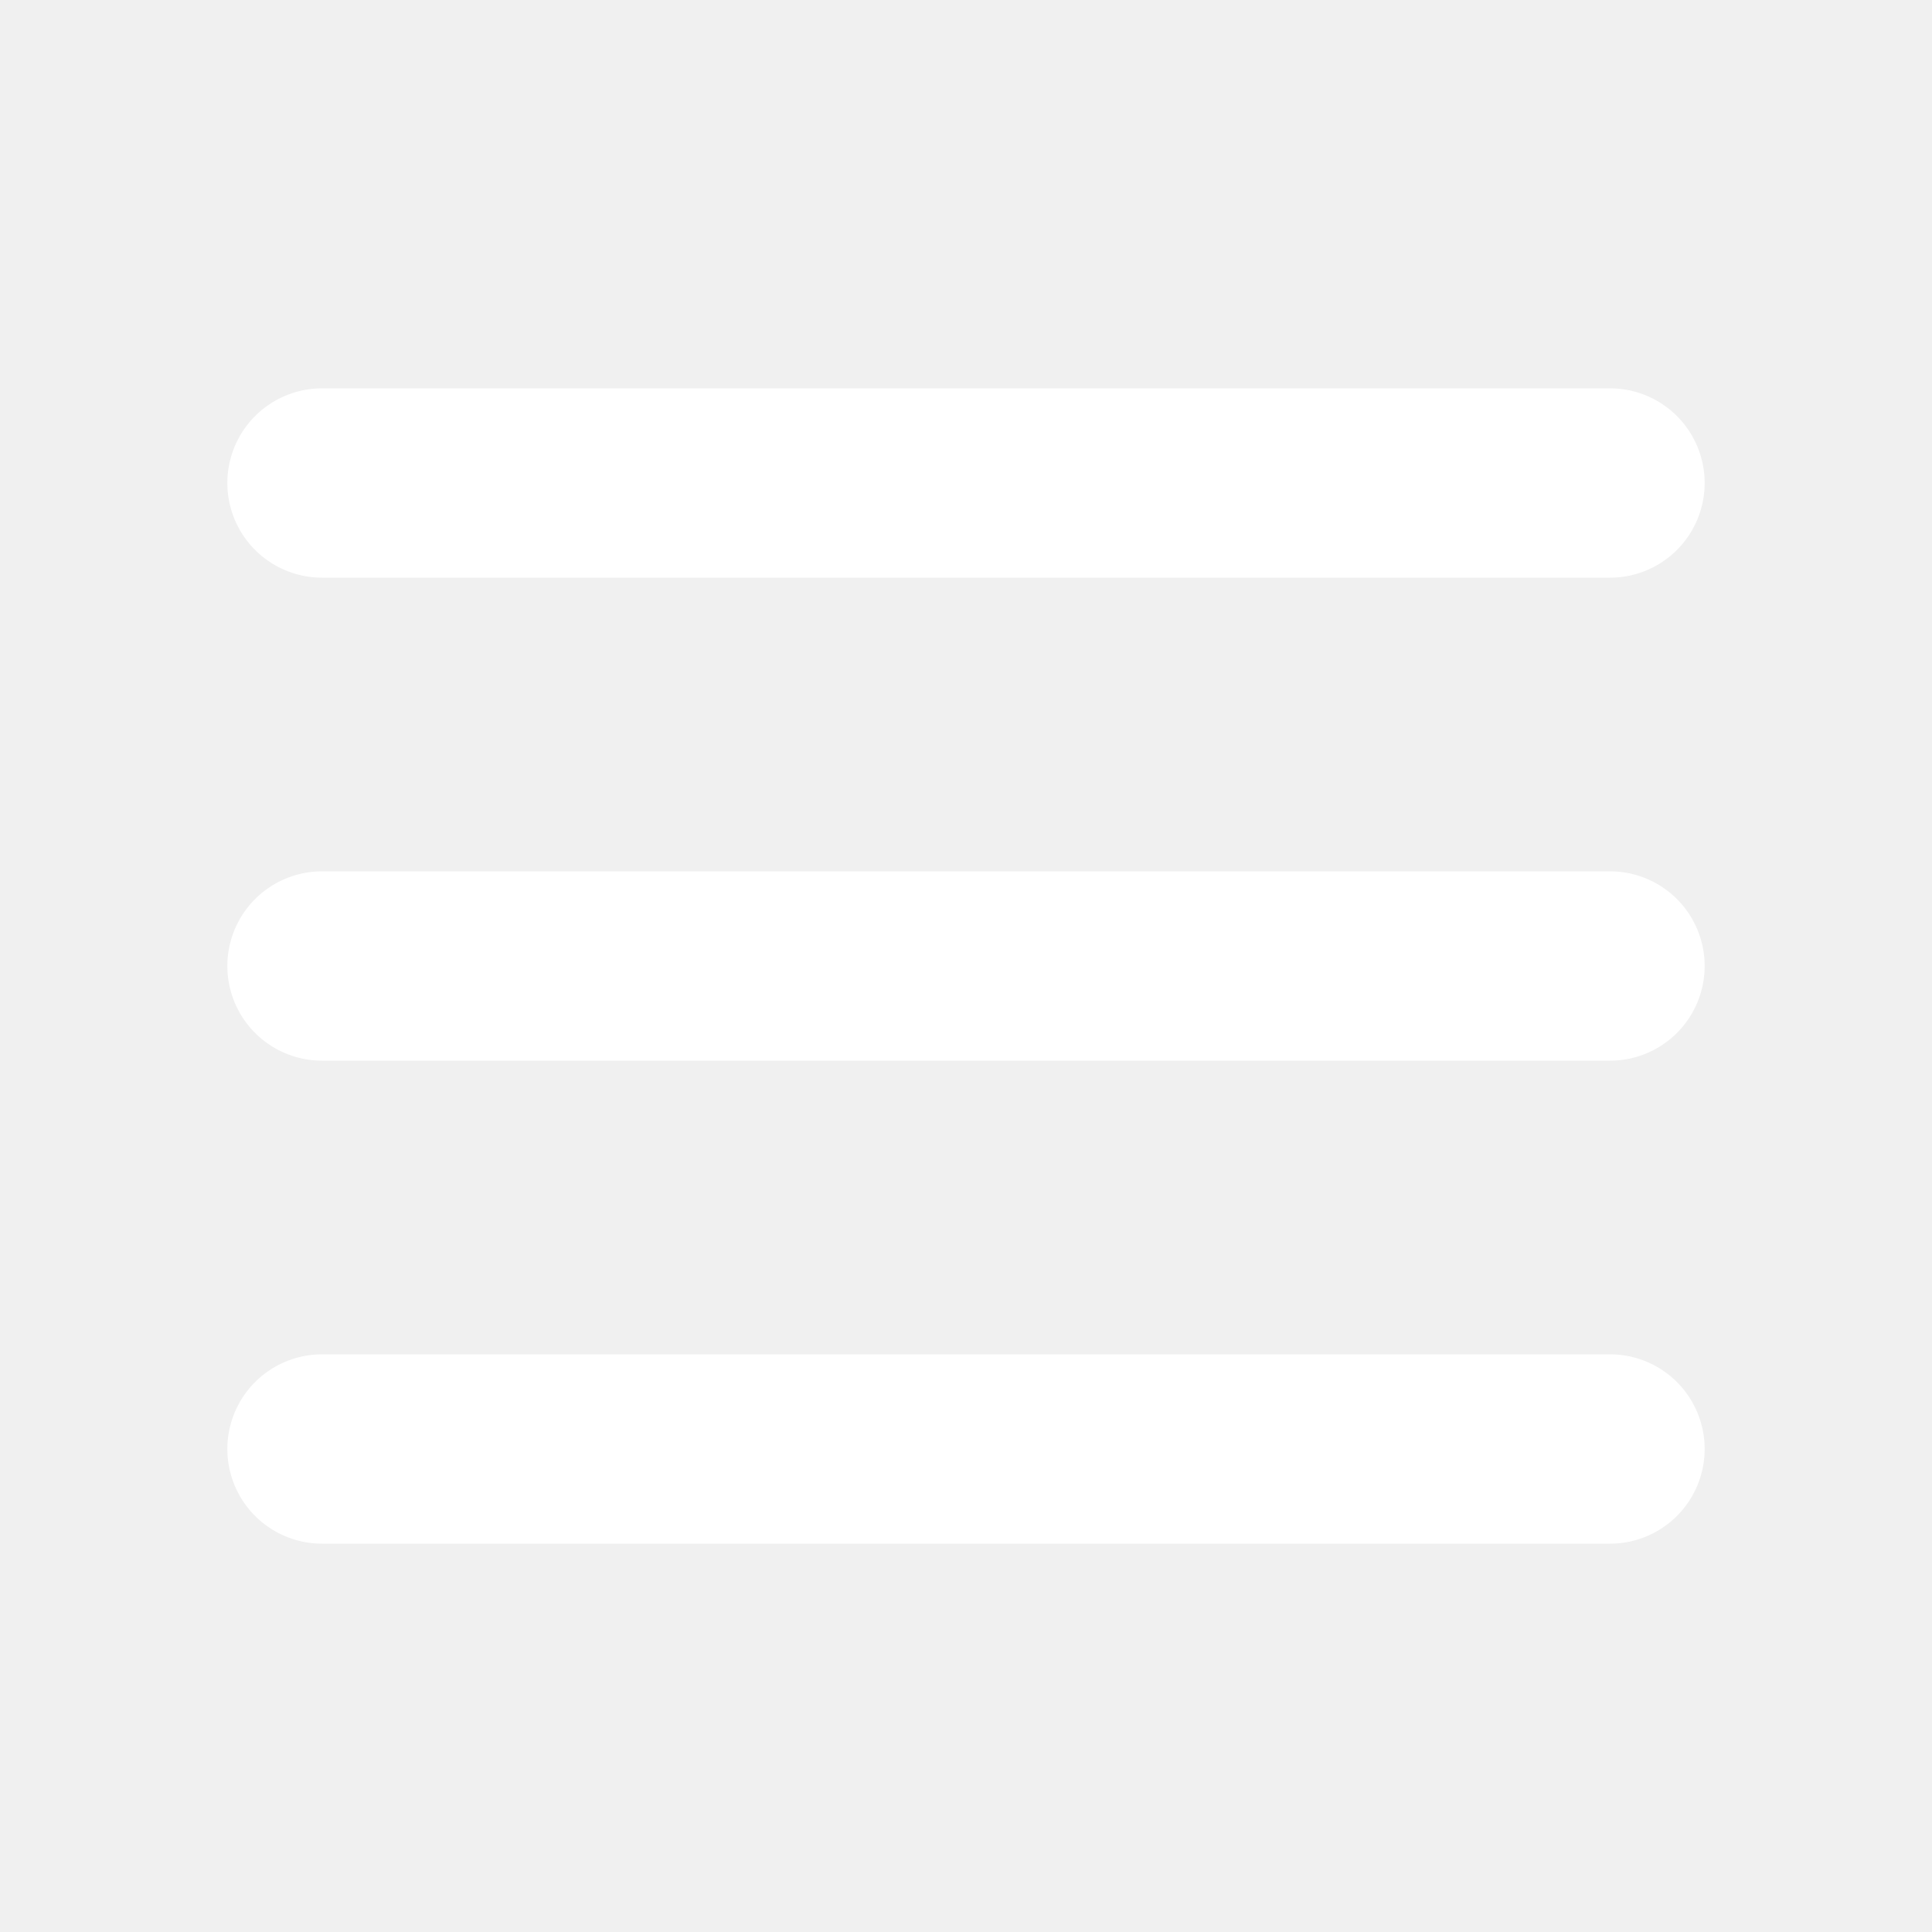
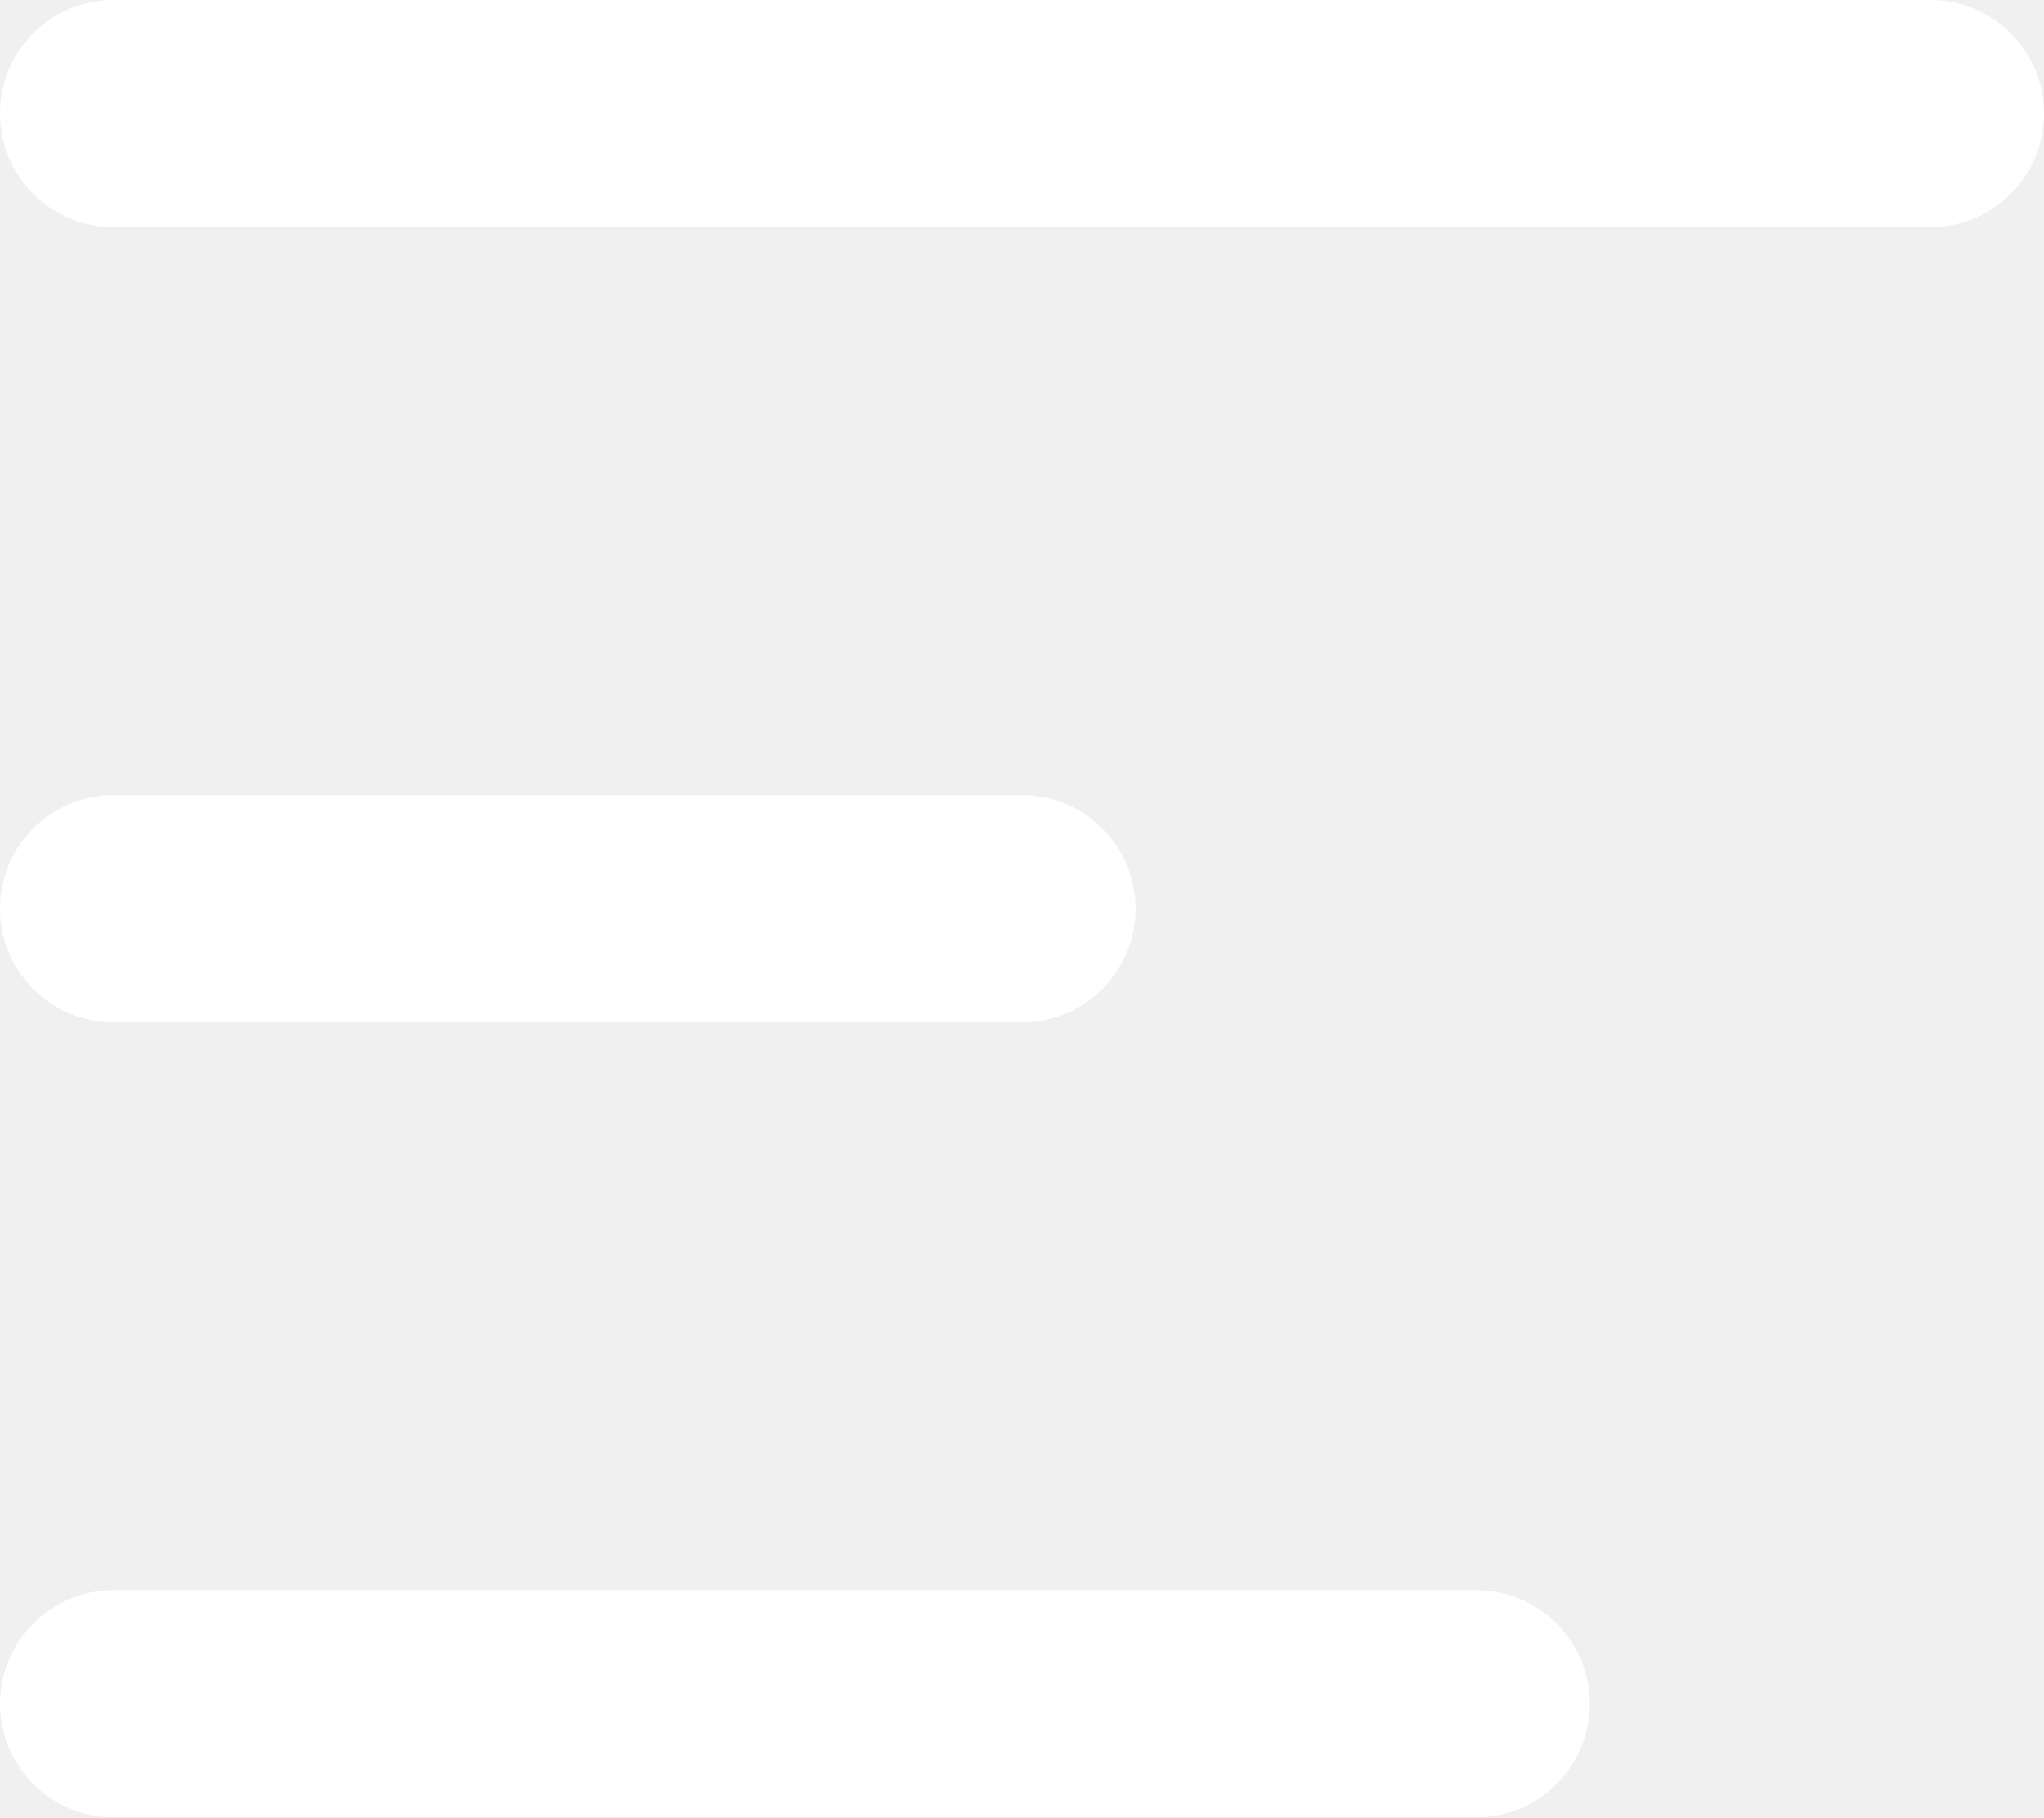
- <svg xmlns="http://www.w3.org/2000/svg" width="75px" height="75px" viewBox="0 0 24 24" fill="none" stroke="#ffffff">
-   <g id="SVGRepo_bgCarrier" stroke-width="0" />
-   <g id="SVGRepo_tracerCarrier" stroke-linecap="round" stroke-linejoin="round" />
-   <g id="SVGRepo_iconCarrier">
-     <path d="M4 6H20M4 12H20M4 18H20" stroke="#ffffff" stroke-width="2.352" stroke-linecap="round" stroke-linejoin="round" />
-   </g>
+ <svg xmlns="http://www.w3.org/2000/svg" width="18" height="16" viewBox="0 0 18 16" fill="none">
+   <path fill-rule="evenodd" clip-rule="evenodd" d="M0 1C0 0.448 0.448 0 1 0H17C17.552 0 18 0.448 18 1C18 1.552 17.552 2 17 2H1C0.448 2 0 1.552 0 1ZM0 8C0 7.448 0.448 7 1 7H9C9.552 7 10 7.448 10 8C10 8.552 9.552 9 9 9H1C0.448 9 0 8.552 0 8ZM1 14C0.448 14 0 14.448 0 15C0 15.552 0.448 16 1 16H13C13.552 16 14 15.552 14 15C14 14.448 13.552 14 13 14H1Z" fill="white" />
</svg>
